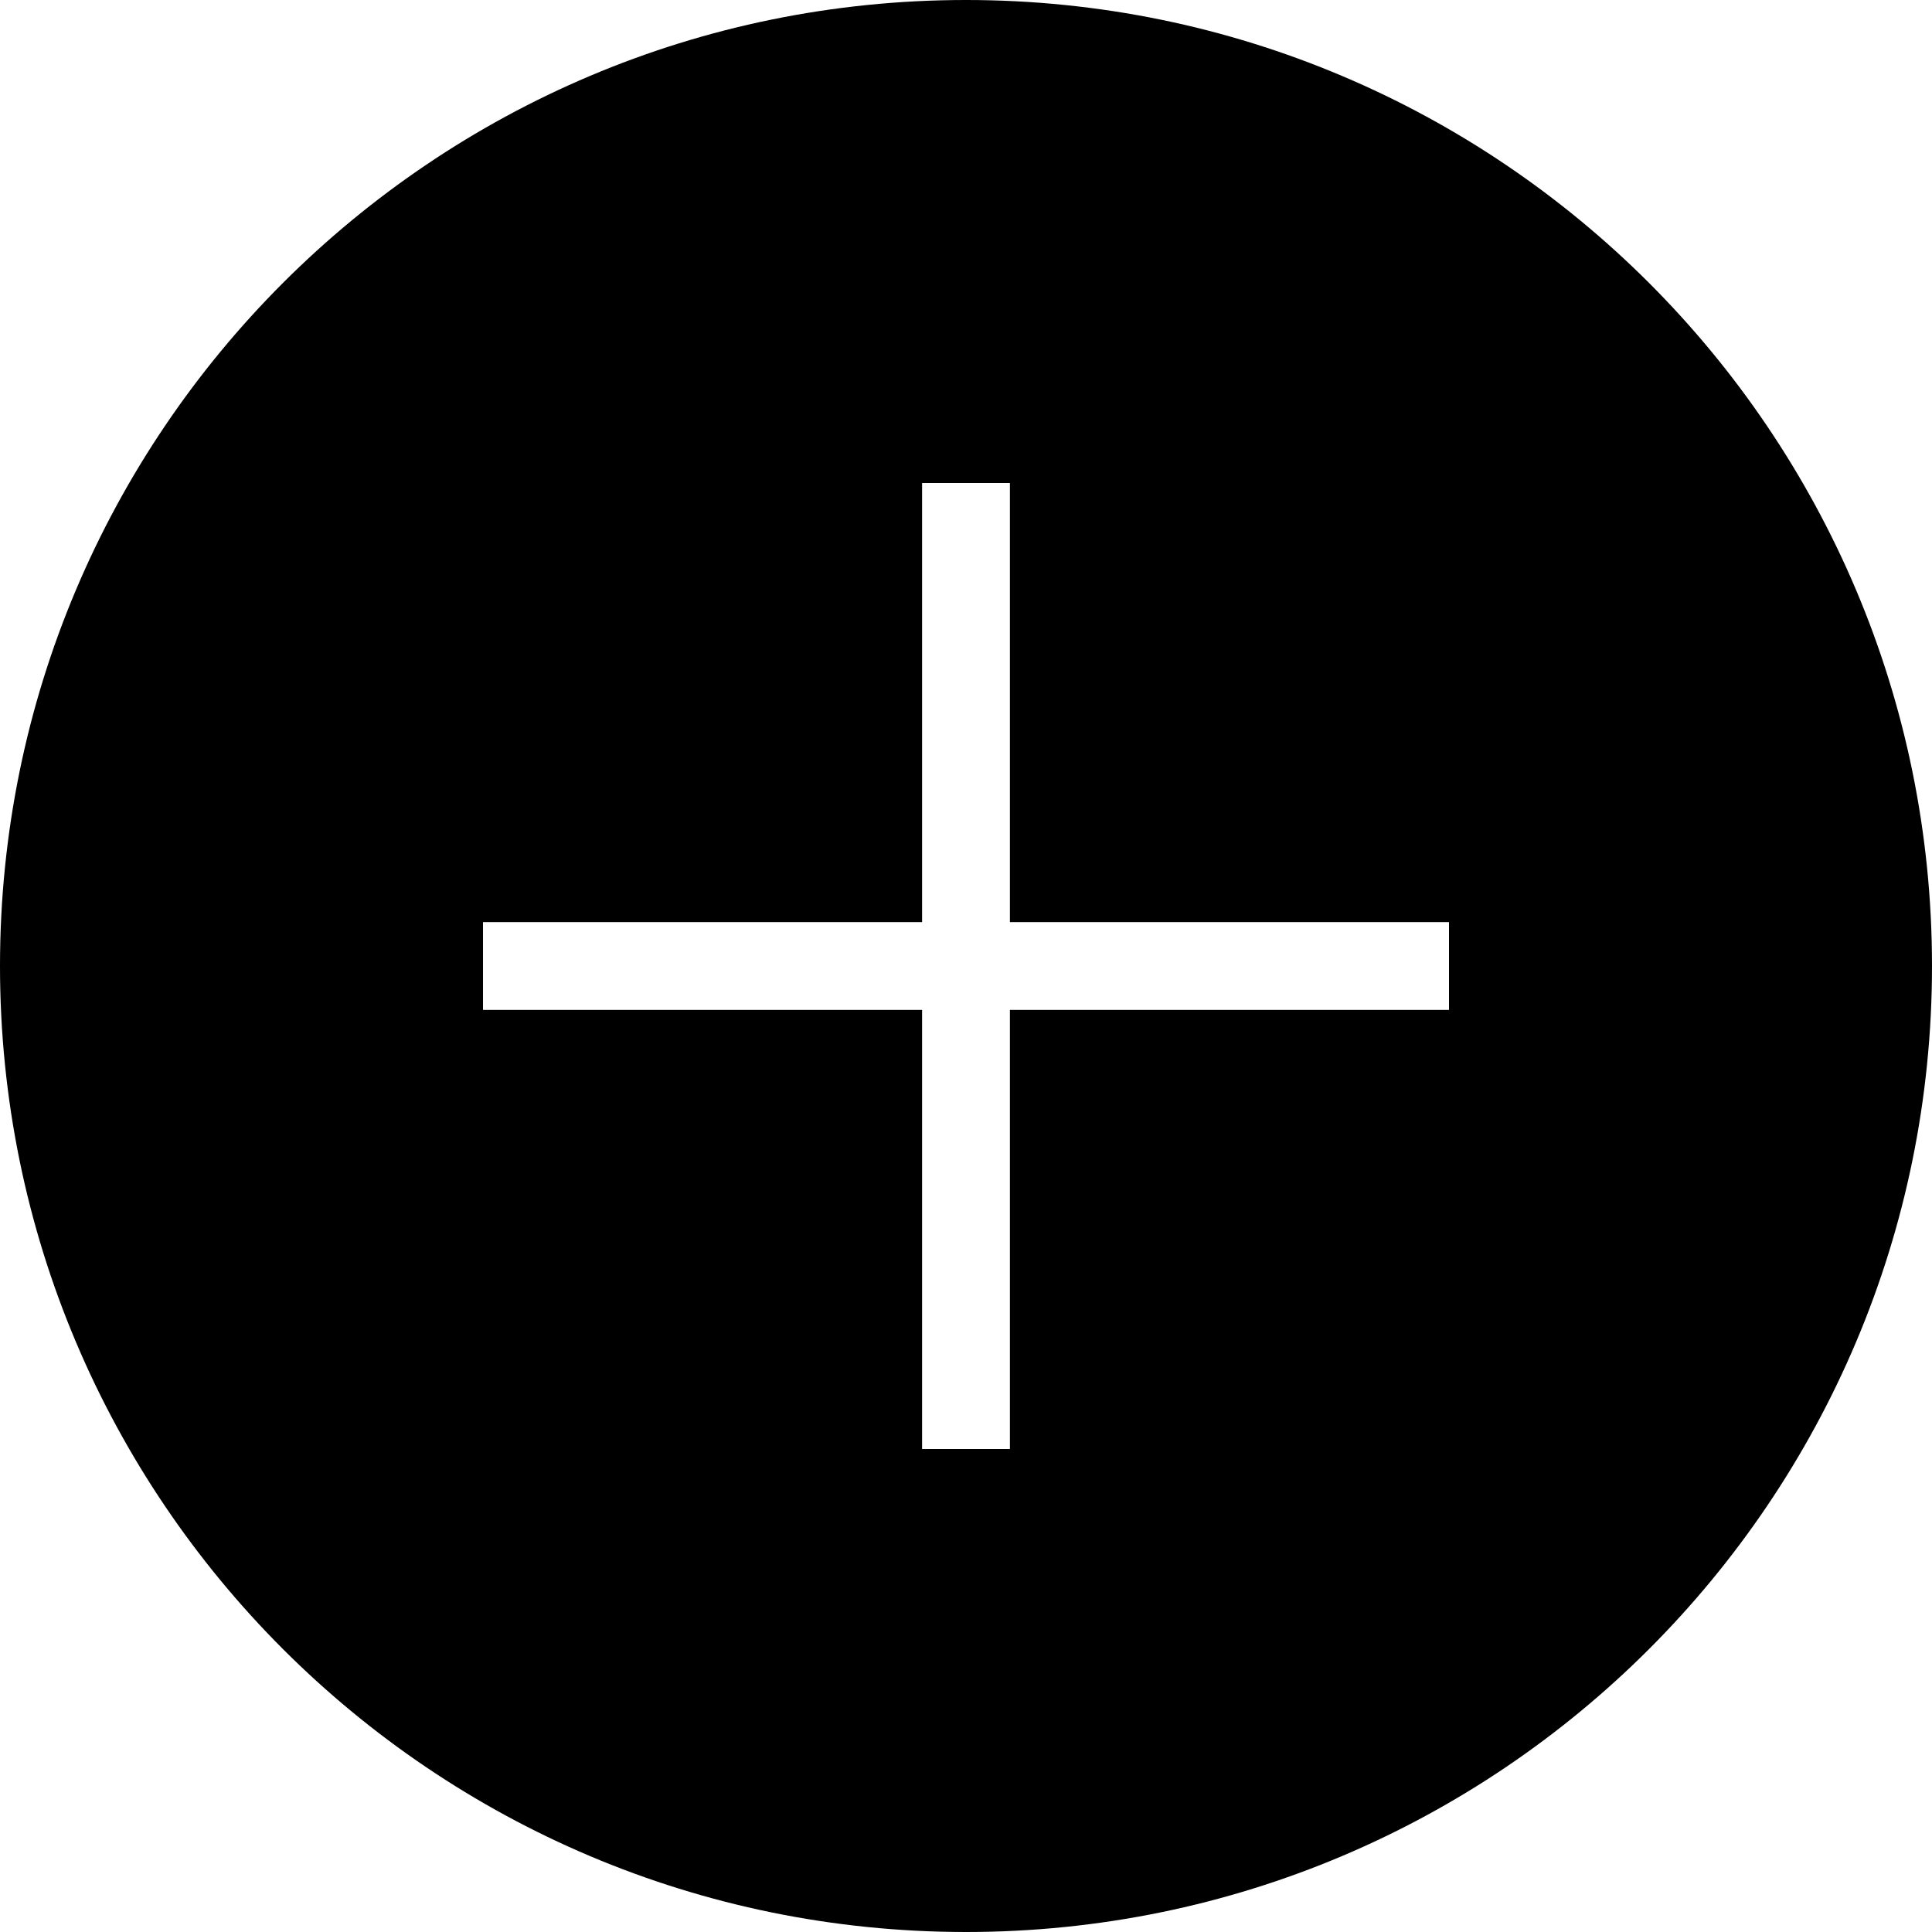
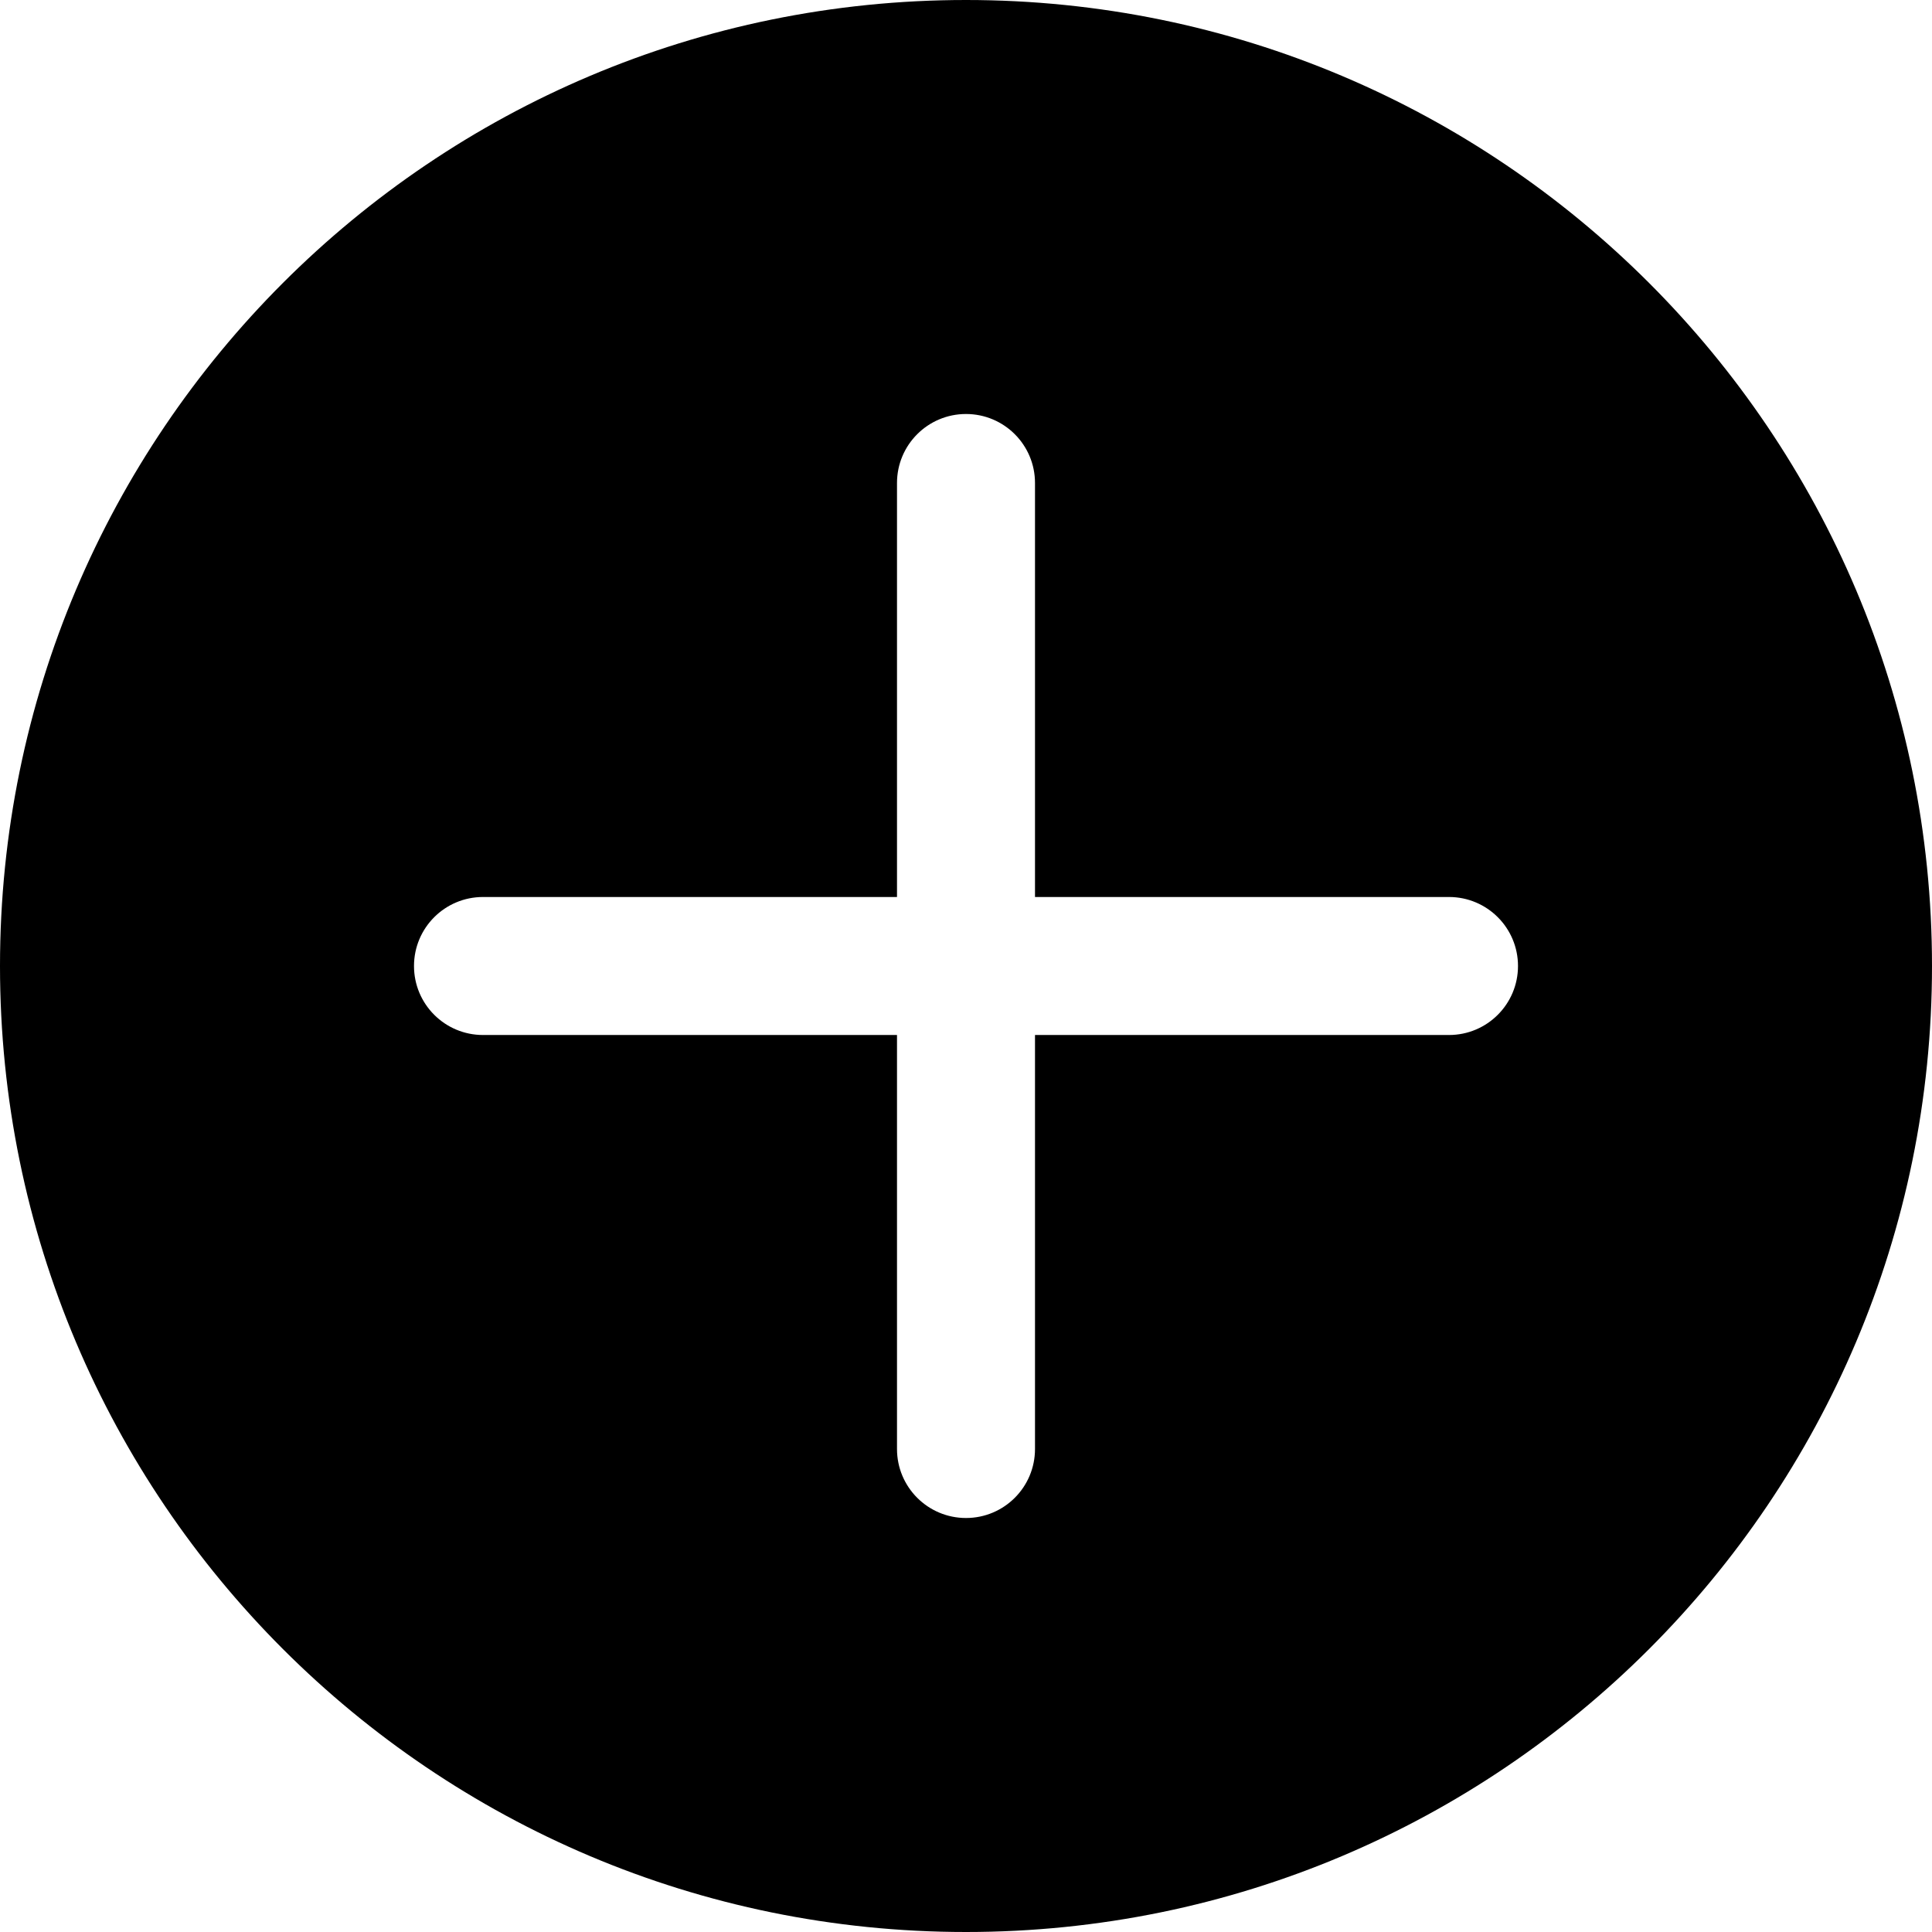
- <svg xmlns="http://www.w3.org/2000/svg" width="44px" height="44px" viewBox="0 0 44 44" version="1.1">
-   <defs />
-   <g id="Page-1" stroke="none" stroke-width="1" fill="none" fill-rule="evenodd">
-     <g id="add_round_fill" transform="translate(-0, 0)" fill="#000000">
-       <path d="M22,44 C34.15,44 44,34.15 44,22 C44,9.85 34.15,0 22,0 C9.85,0 0,9.85 0,22 C0,34.15 9.85,44 22,44 L22,44 L22,44 Z M23,21 L23,11 L21,11 L21,21 L11,21 L11,23 L21,23 L21,33 L23,33 L23,23 L33,23 L33,21 L23,21 L23,21 Z" id="Oval-33" />
-     </g>
-   </g>
+ <svg xmlns="http://www.w3.org/2000/svg" width="56" height="56" viewBox="0 0 56 56">
+   <path fill-rule="evenodd" d="M28,56 C43.464,56 56,43.464 56,28 C56,12.536 43.464,0 28,0 C12.536,0 0,12.536 0,28 C0,43.464 12.536,56 28,56 Z M30,26 L42,26 C43.105,26 44,26.895 44,28 C44,29.105 43.105,30 42,30 L30,30 L30,42 C30,43.105 29.105,44 28,44 C26.895,44 26,43.105 26,42 L26,30 L14,30 C12.895,30 12,29.105 12,28 C12,26.895 12.895,26 14,26 L26,26 L26,14 C26,12.895 26.895,12 28,12 C29.105,12 30,12.895 30,14 L30,26 Z" />
</svg>
